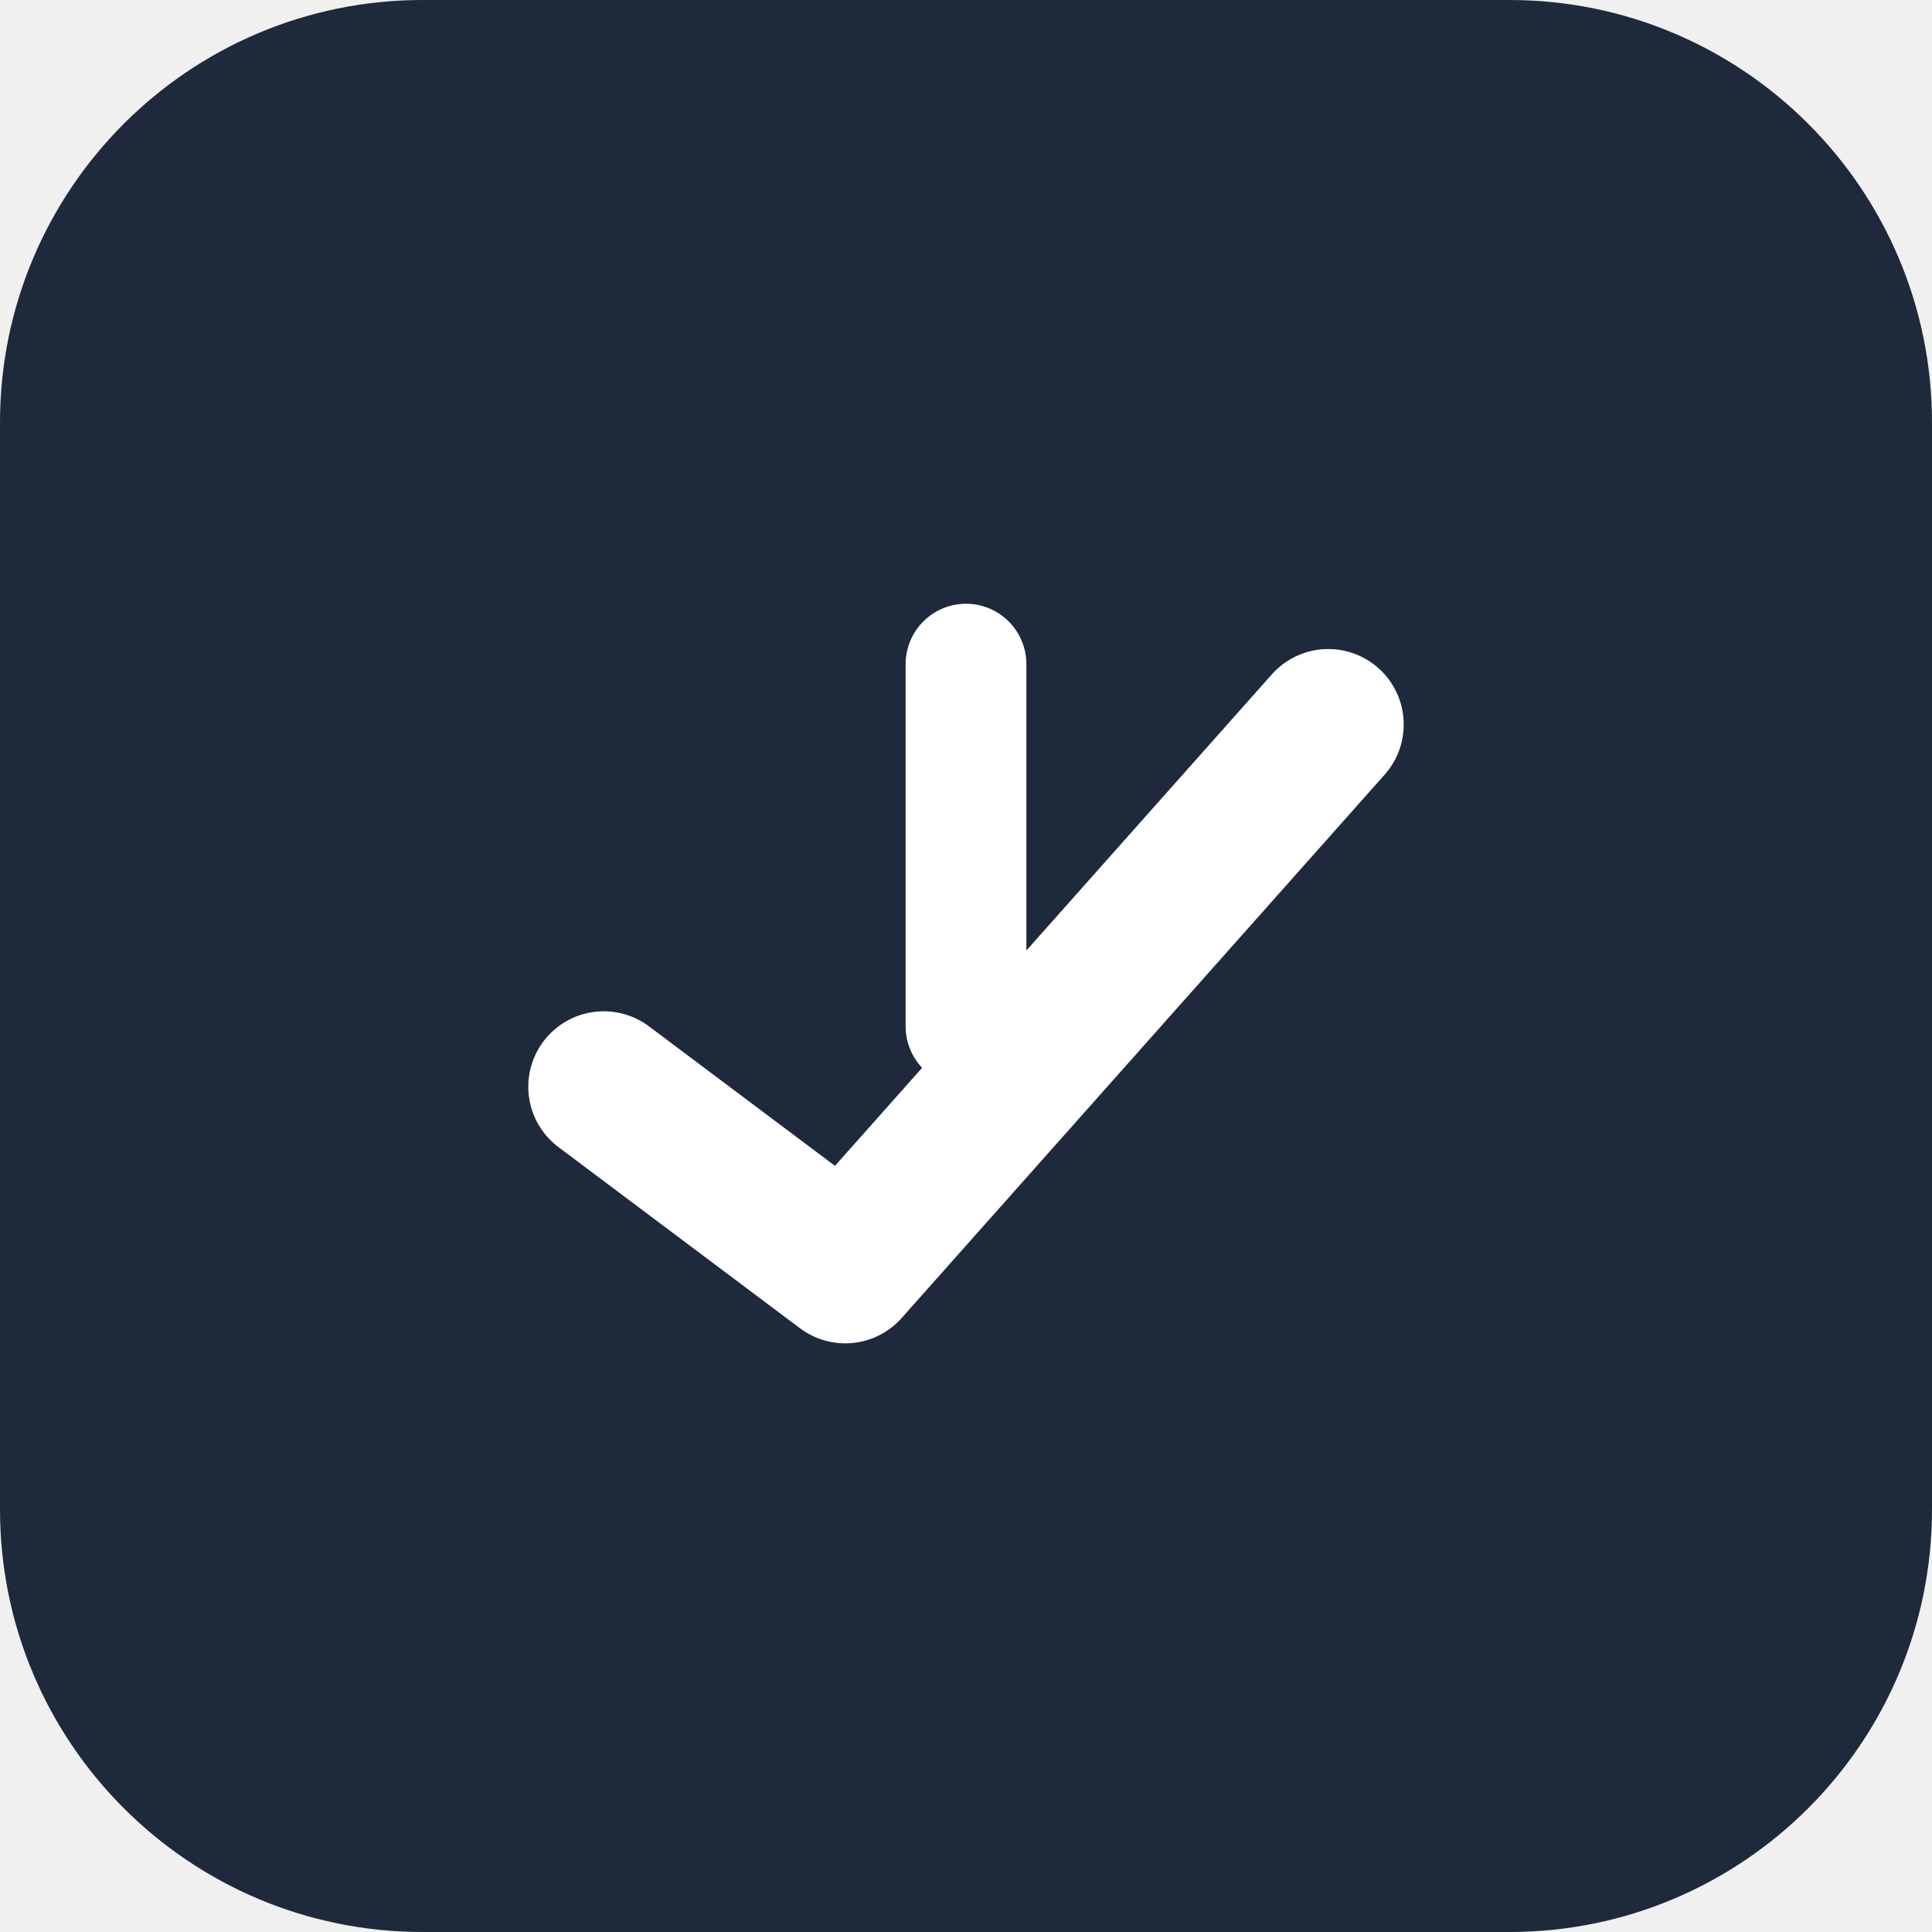
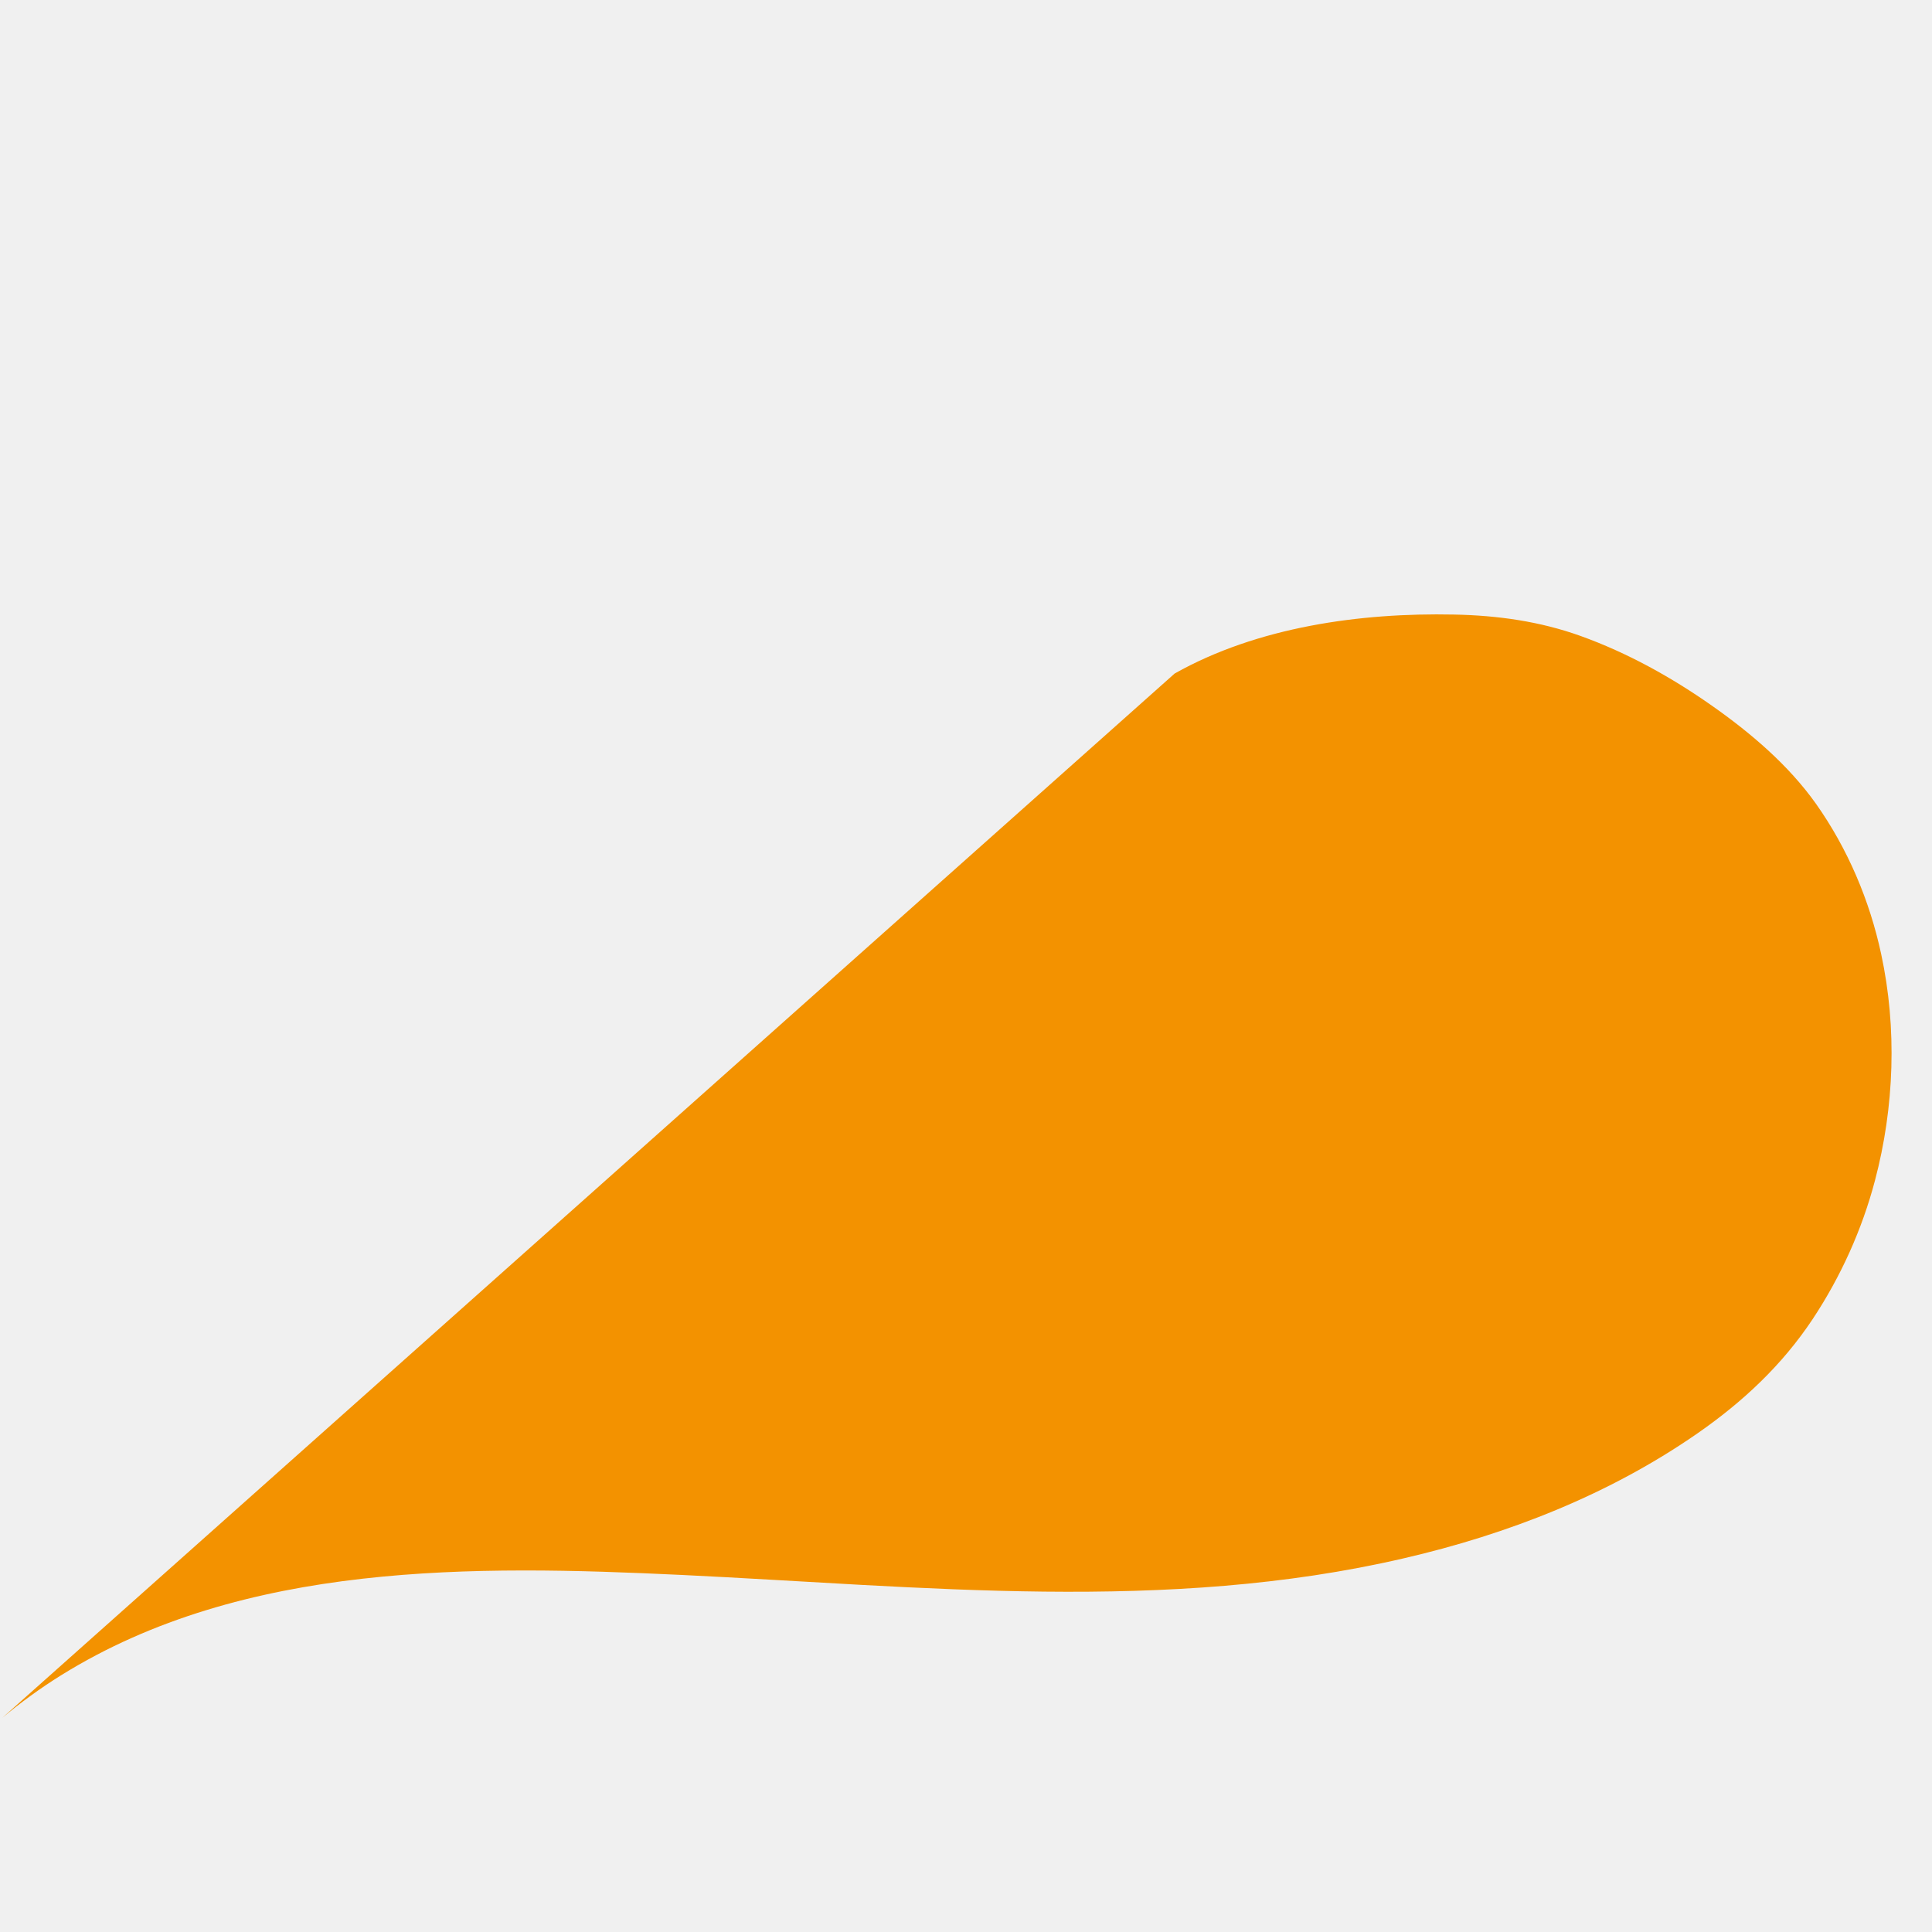
- <svg xmlns="http://www.w3.org/2000/svg" width="32" height="32" viewBox="0 0 32 32">
-   <rect width="32" height="32" rx="7" fill="#1e293b" />
-   <path d="M10 18l4 3 8-9" stroke="white" stroke-width="2.5" stroke-linecap="round" stroke-linejoin="round" fill="none" />
-   <path d="M16 11v6" stroke="white" stroke-width="2" stroke-linecap="round" />
+ <svg xmlns="http://www.w3.org/2000/svg" width="32" height="32" viewBox="0 0 688 543.9">
+   <style>.st1{fill:#F39200;}</style>
+   <path class="st1" d="m418.3 167.8c29.5-16.6 66.1-21.7 99.5-21 15.4 0.3 30.5 2.4 45 7.6 16.7 6 32.4 14.7 46.9 24.9 13.8 9.7 27.2 21.1 37 34.9 11.3 16 19.1 34.4 23.2 53.5 5.7 26.4 4.7 54.5-2.2 80.6-4.6 17.5-12.2 34.3-22.2 49.4-10.9 16.4-24.8 29.4-40.9 40.6-31.5 21.9-67.6 36-104.8 44.6-84.4 19.6-171.4 10-257 5.9-73.9-3.5-155.8-4.8-221 35.7-7.4 4.6-14.4 9.7-21 15.2" />
</svg>
